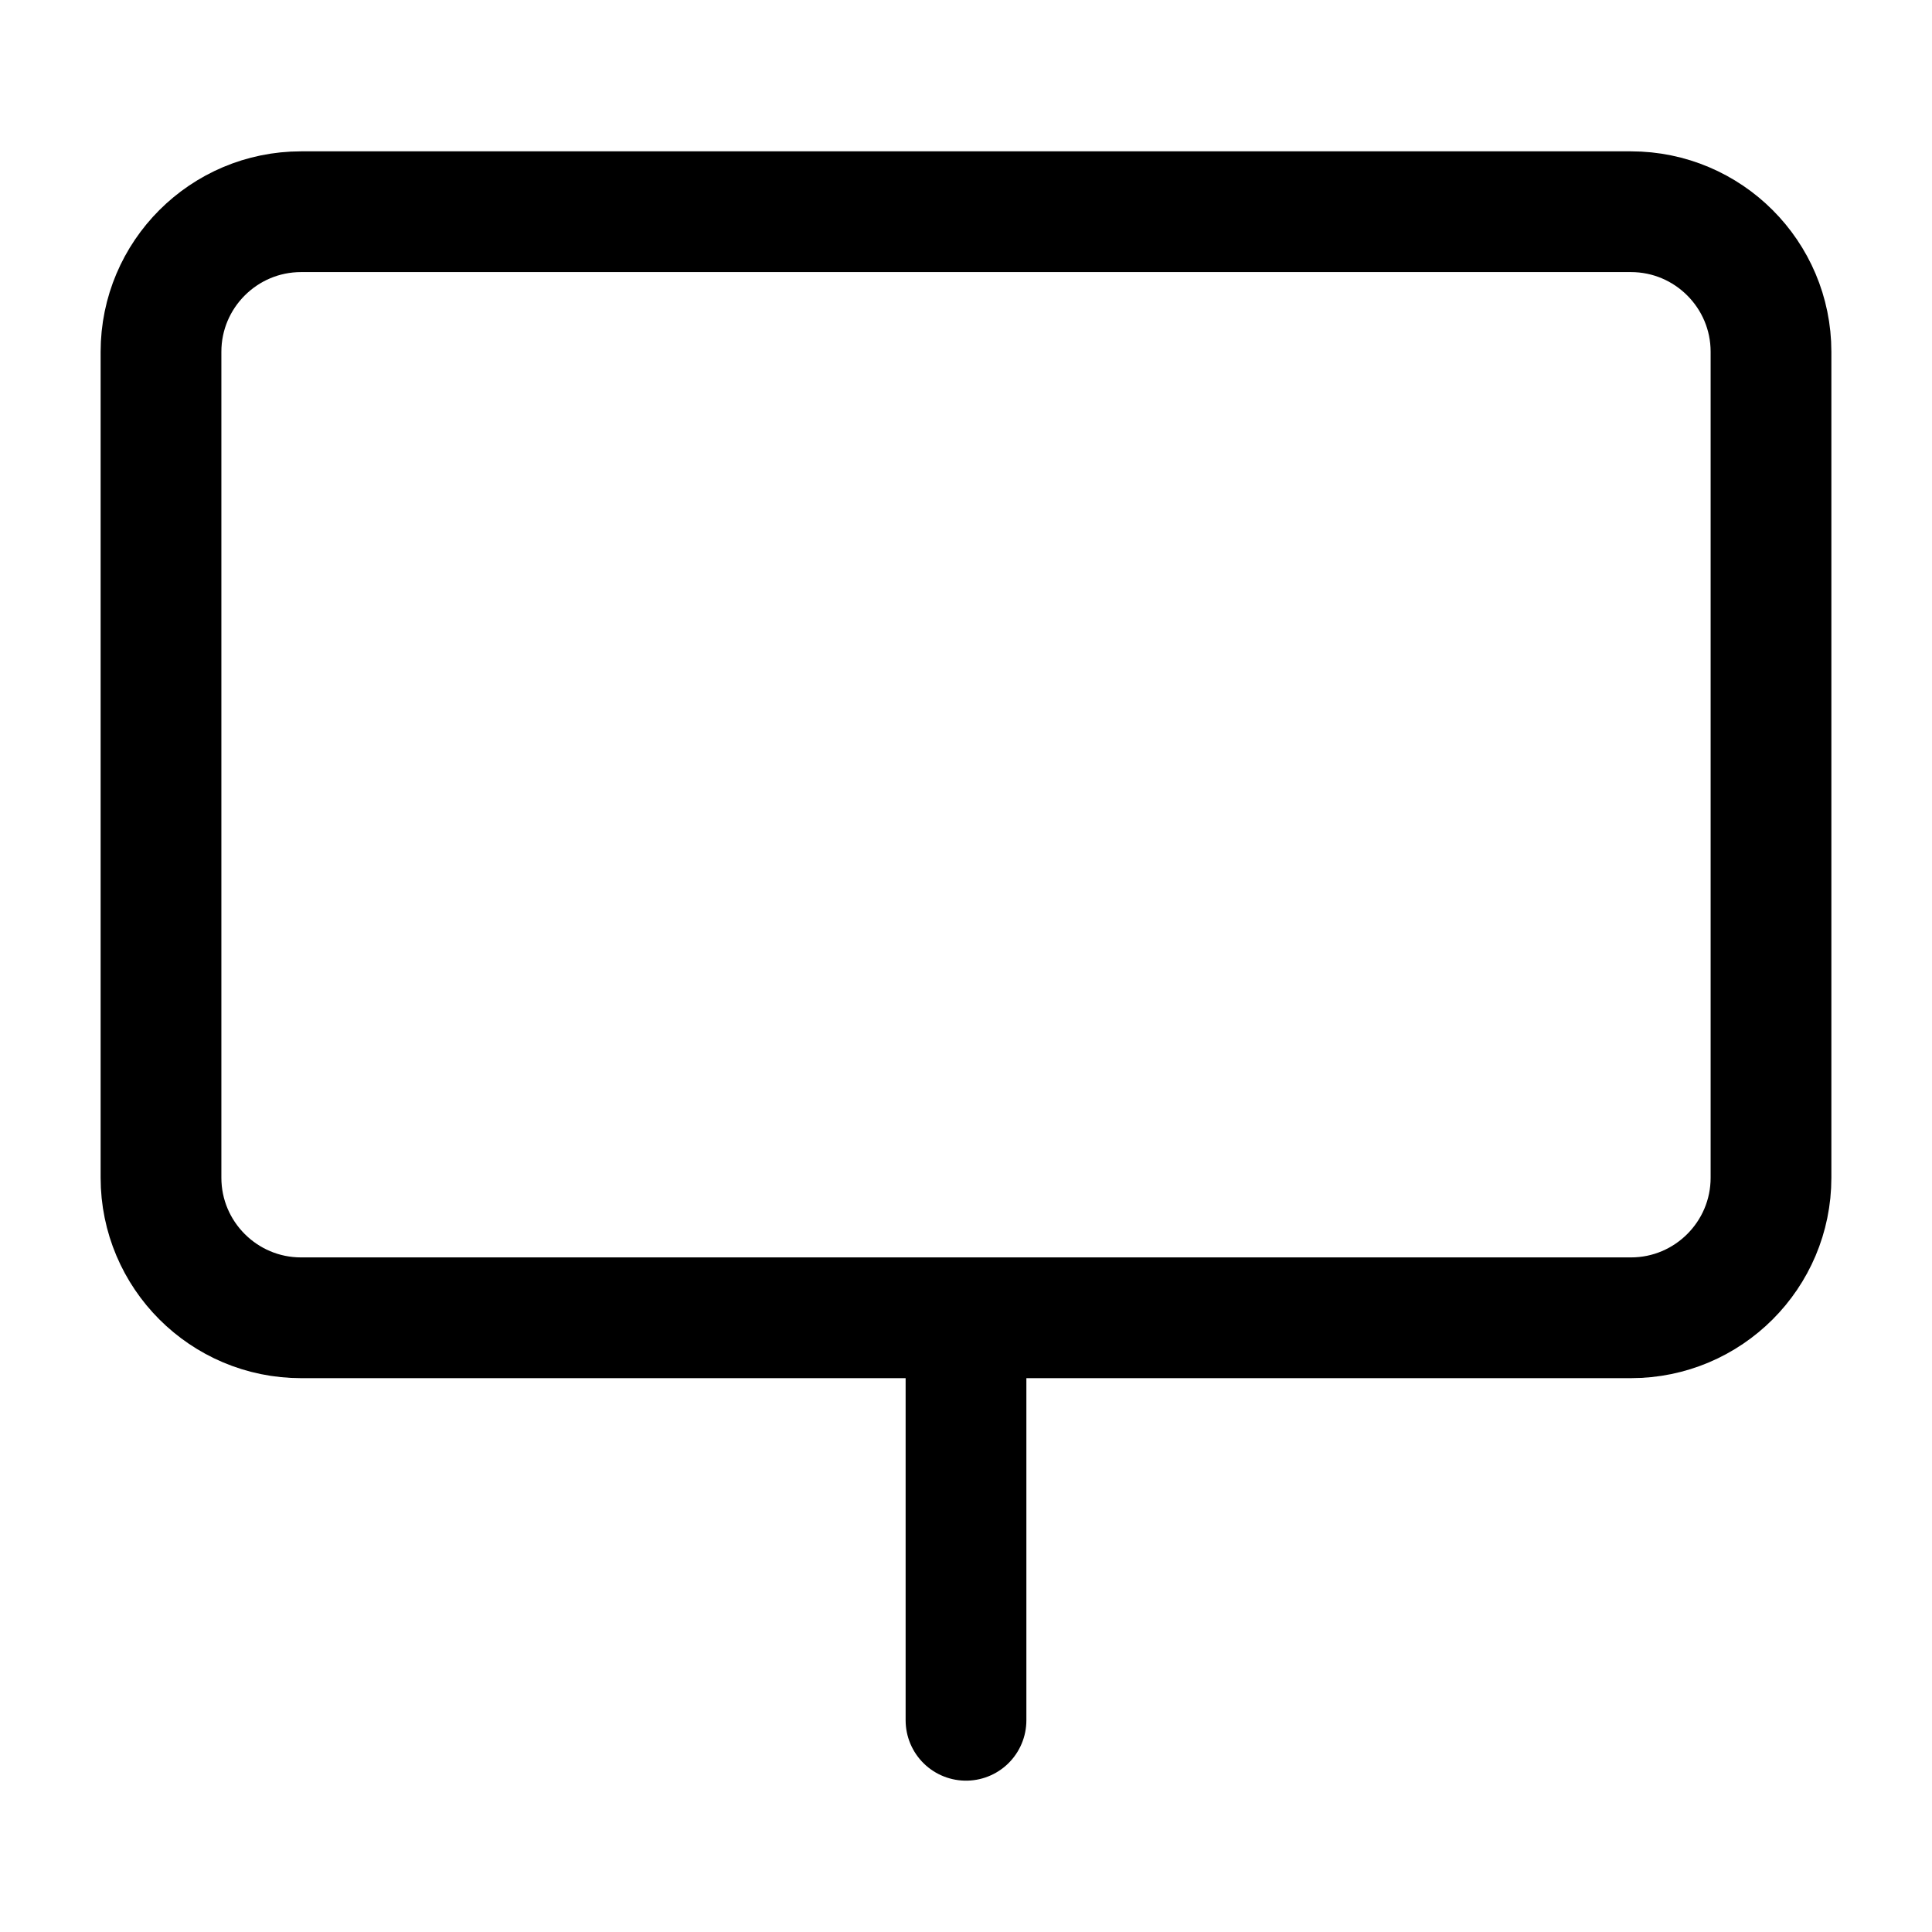
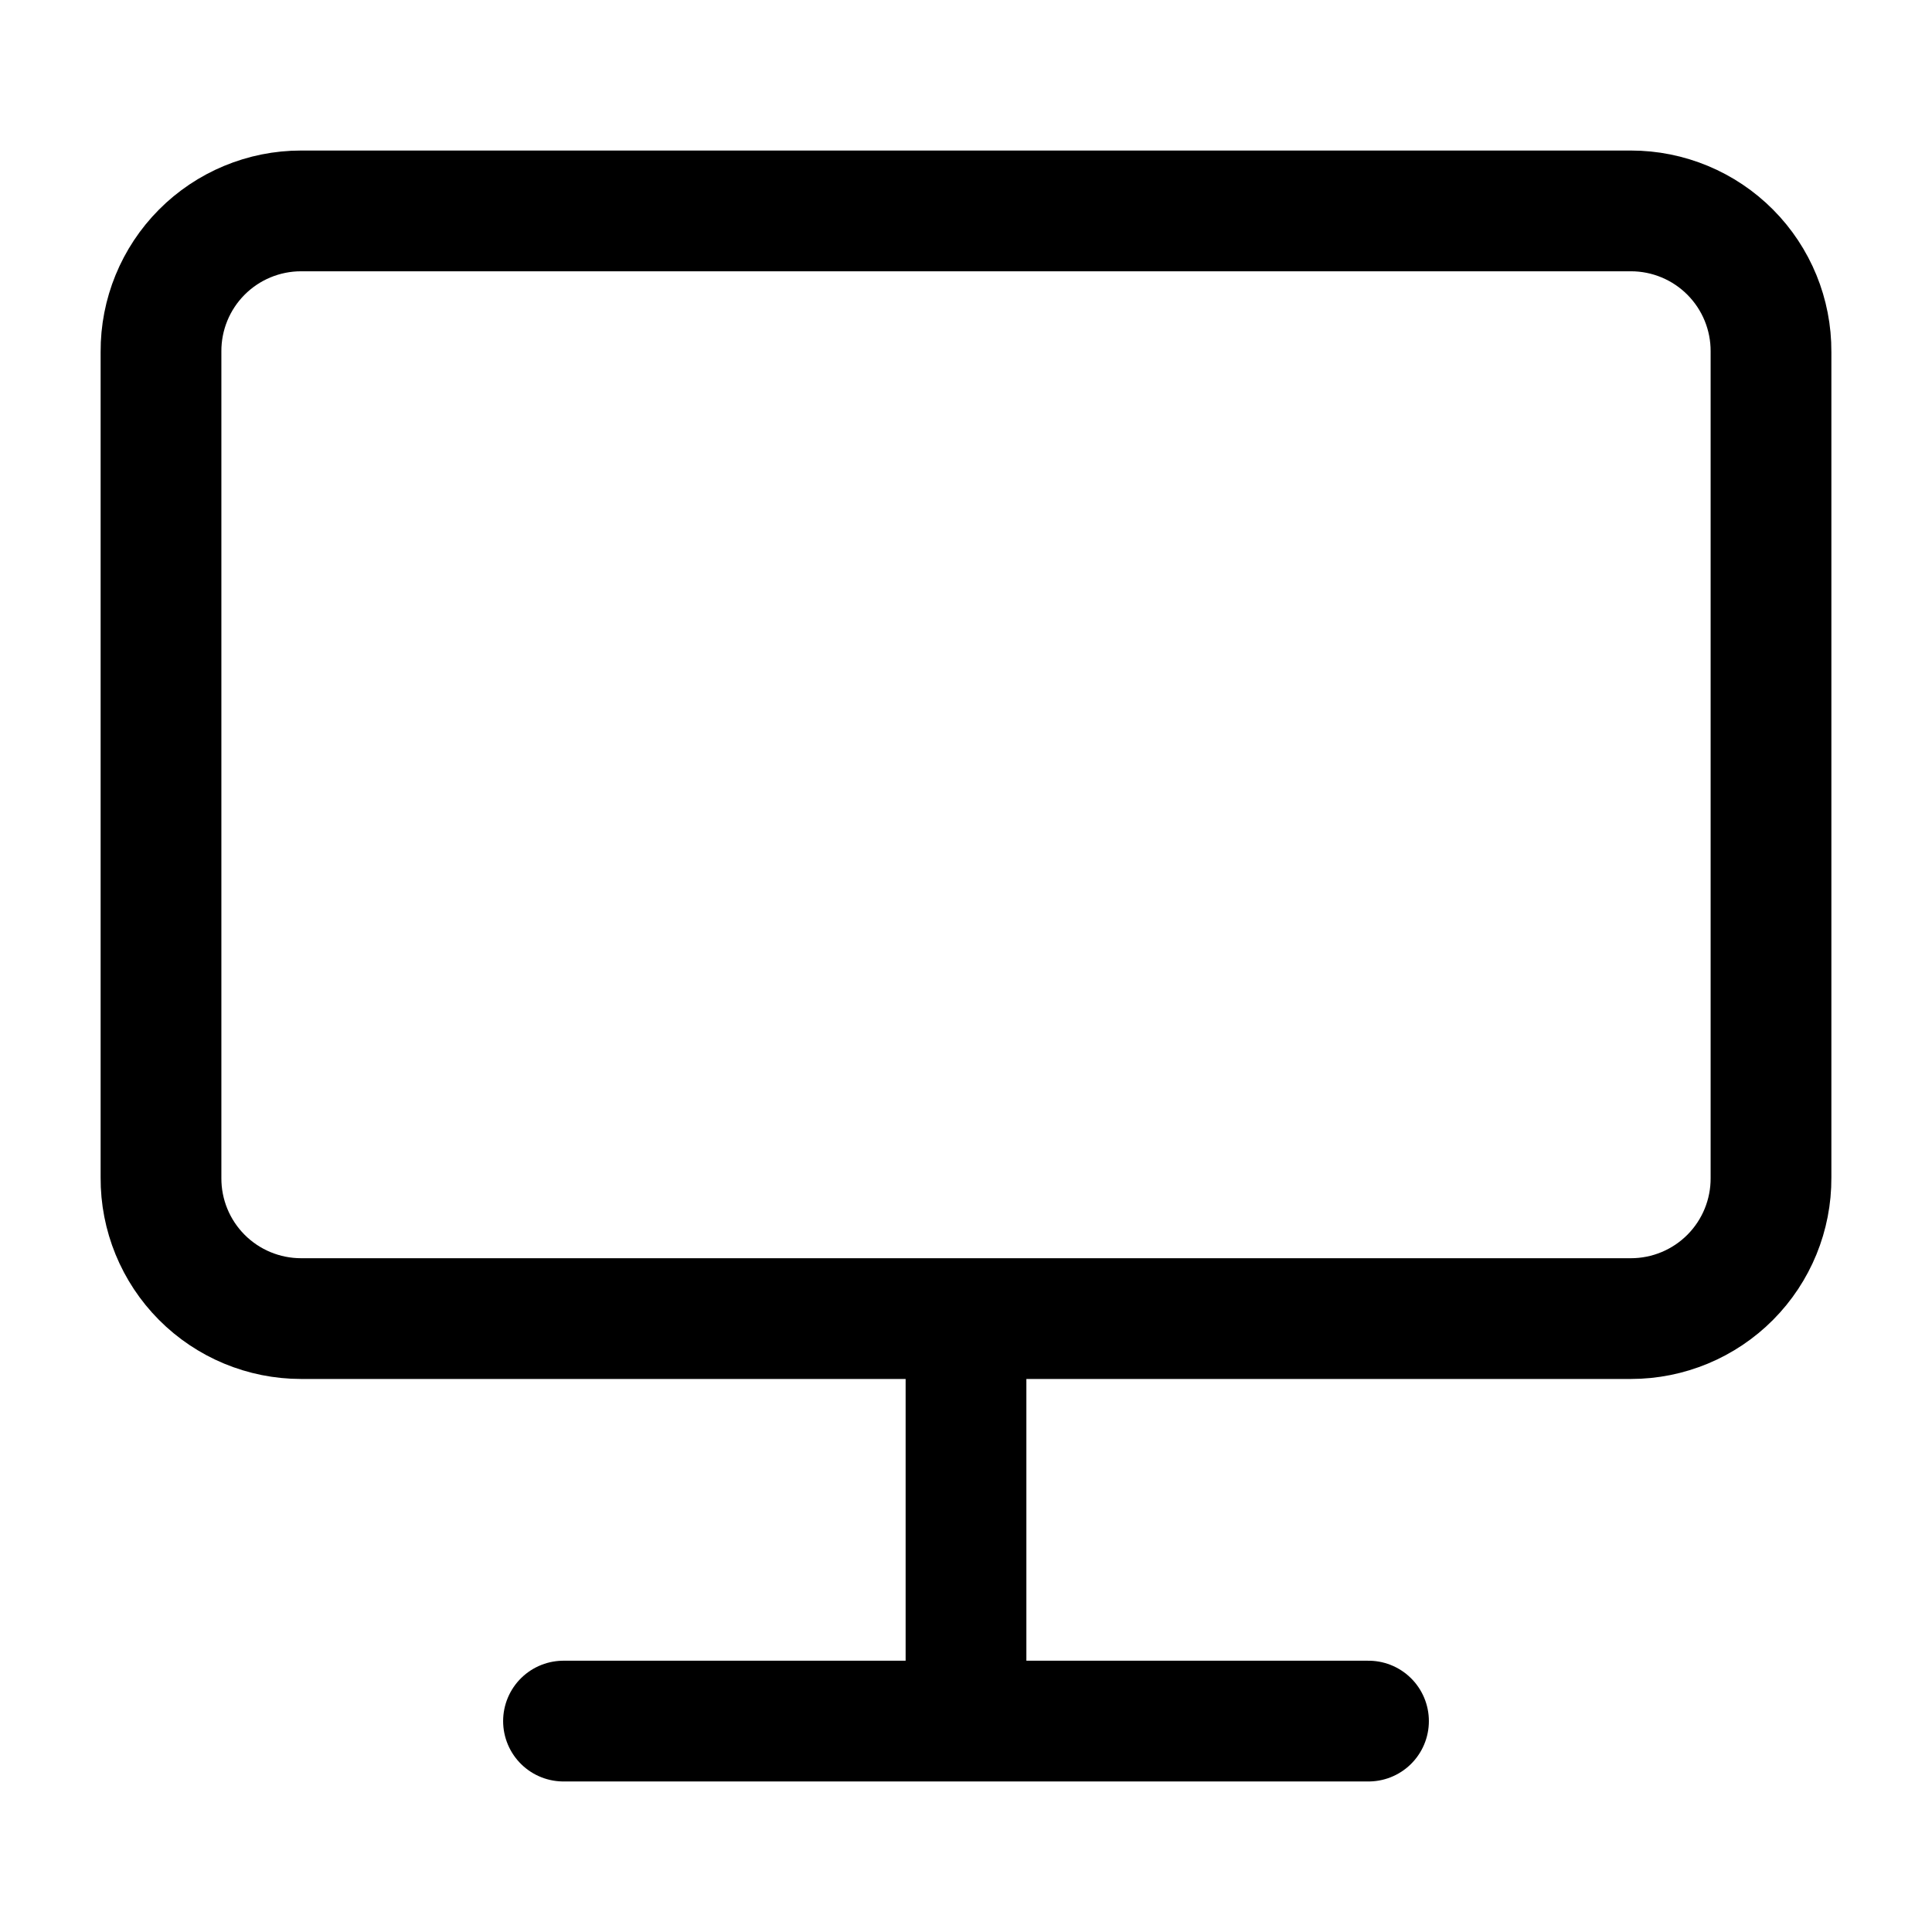
- <svg xmlns="http://www.w3.org/2000/svg" id="a" viewBox="0 0 24 24">
+ <svg xmlns="http://www.w3.org/2000/svg" id="Layer_1" data-name="Layer 1" viewBox="0 0 24 24">
  <defs>
-     <style>.b{fill:none;stroke:#000;stroke-linecap:round;stroke-linejoin:round;stroke-width:1.5px;}</style>
+     <style>.cls-1{fill:none;stroke:#000;stroke-linecap:round;stroke-linejoin:round;stroke-width:1.5px;}</style>
  </defs>
-   <path class="b" d="M22,14.63c0,.96-.78,1.74-1.74,1.74H3.74c-.96,0-1.74-.78-1.74-1.74V4.37c0-.96,.78-1.74,1.74-1.74H20.26c.96,0,1.74,.78,1.74,1.74V14.63Zm-10,6.74h0Zm0-5v5" />
+   <path class="cls-1" d="M22,14.63a1.74,1.74,0,0,1-1.74,1.75H3.74A1.74,1.74,0,0,1,2,14.63V4.37A1.74,1.74,0,0,1,3.74,2.62H20.26A1.74,1.74,0,0,1,22,4.37ZM12,21.38m0-5v5H7m5,0h5" />
</svg>
